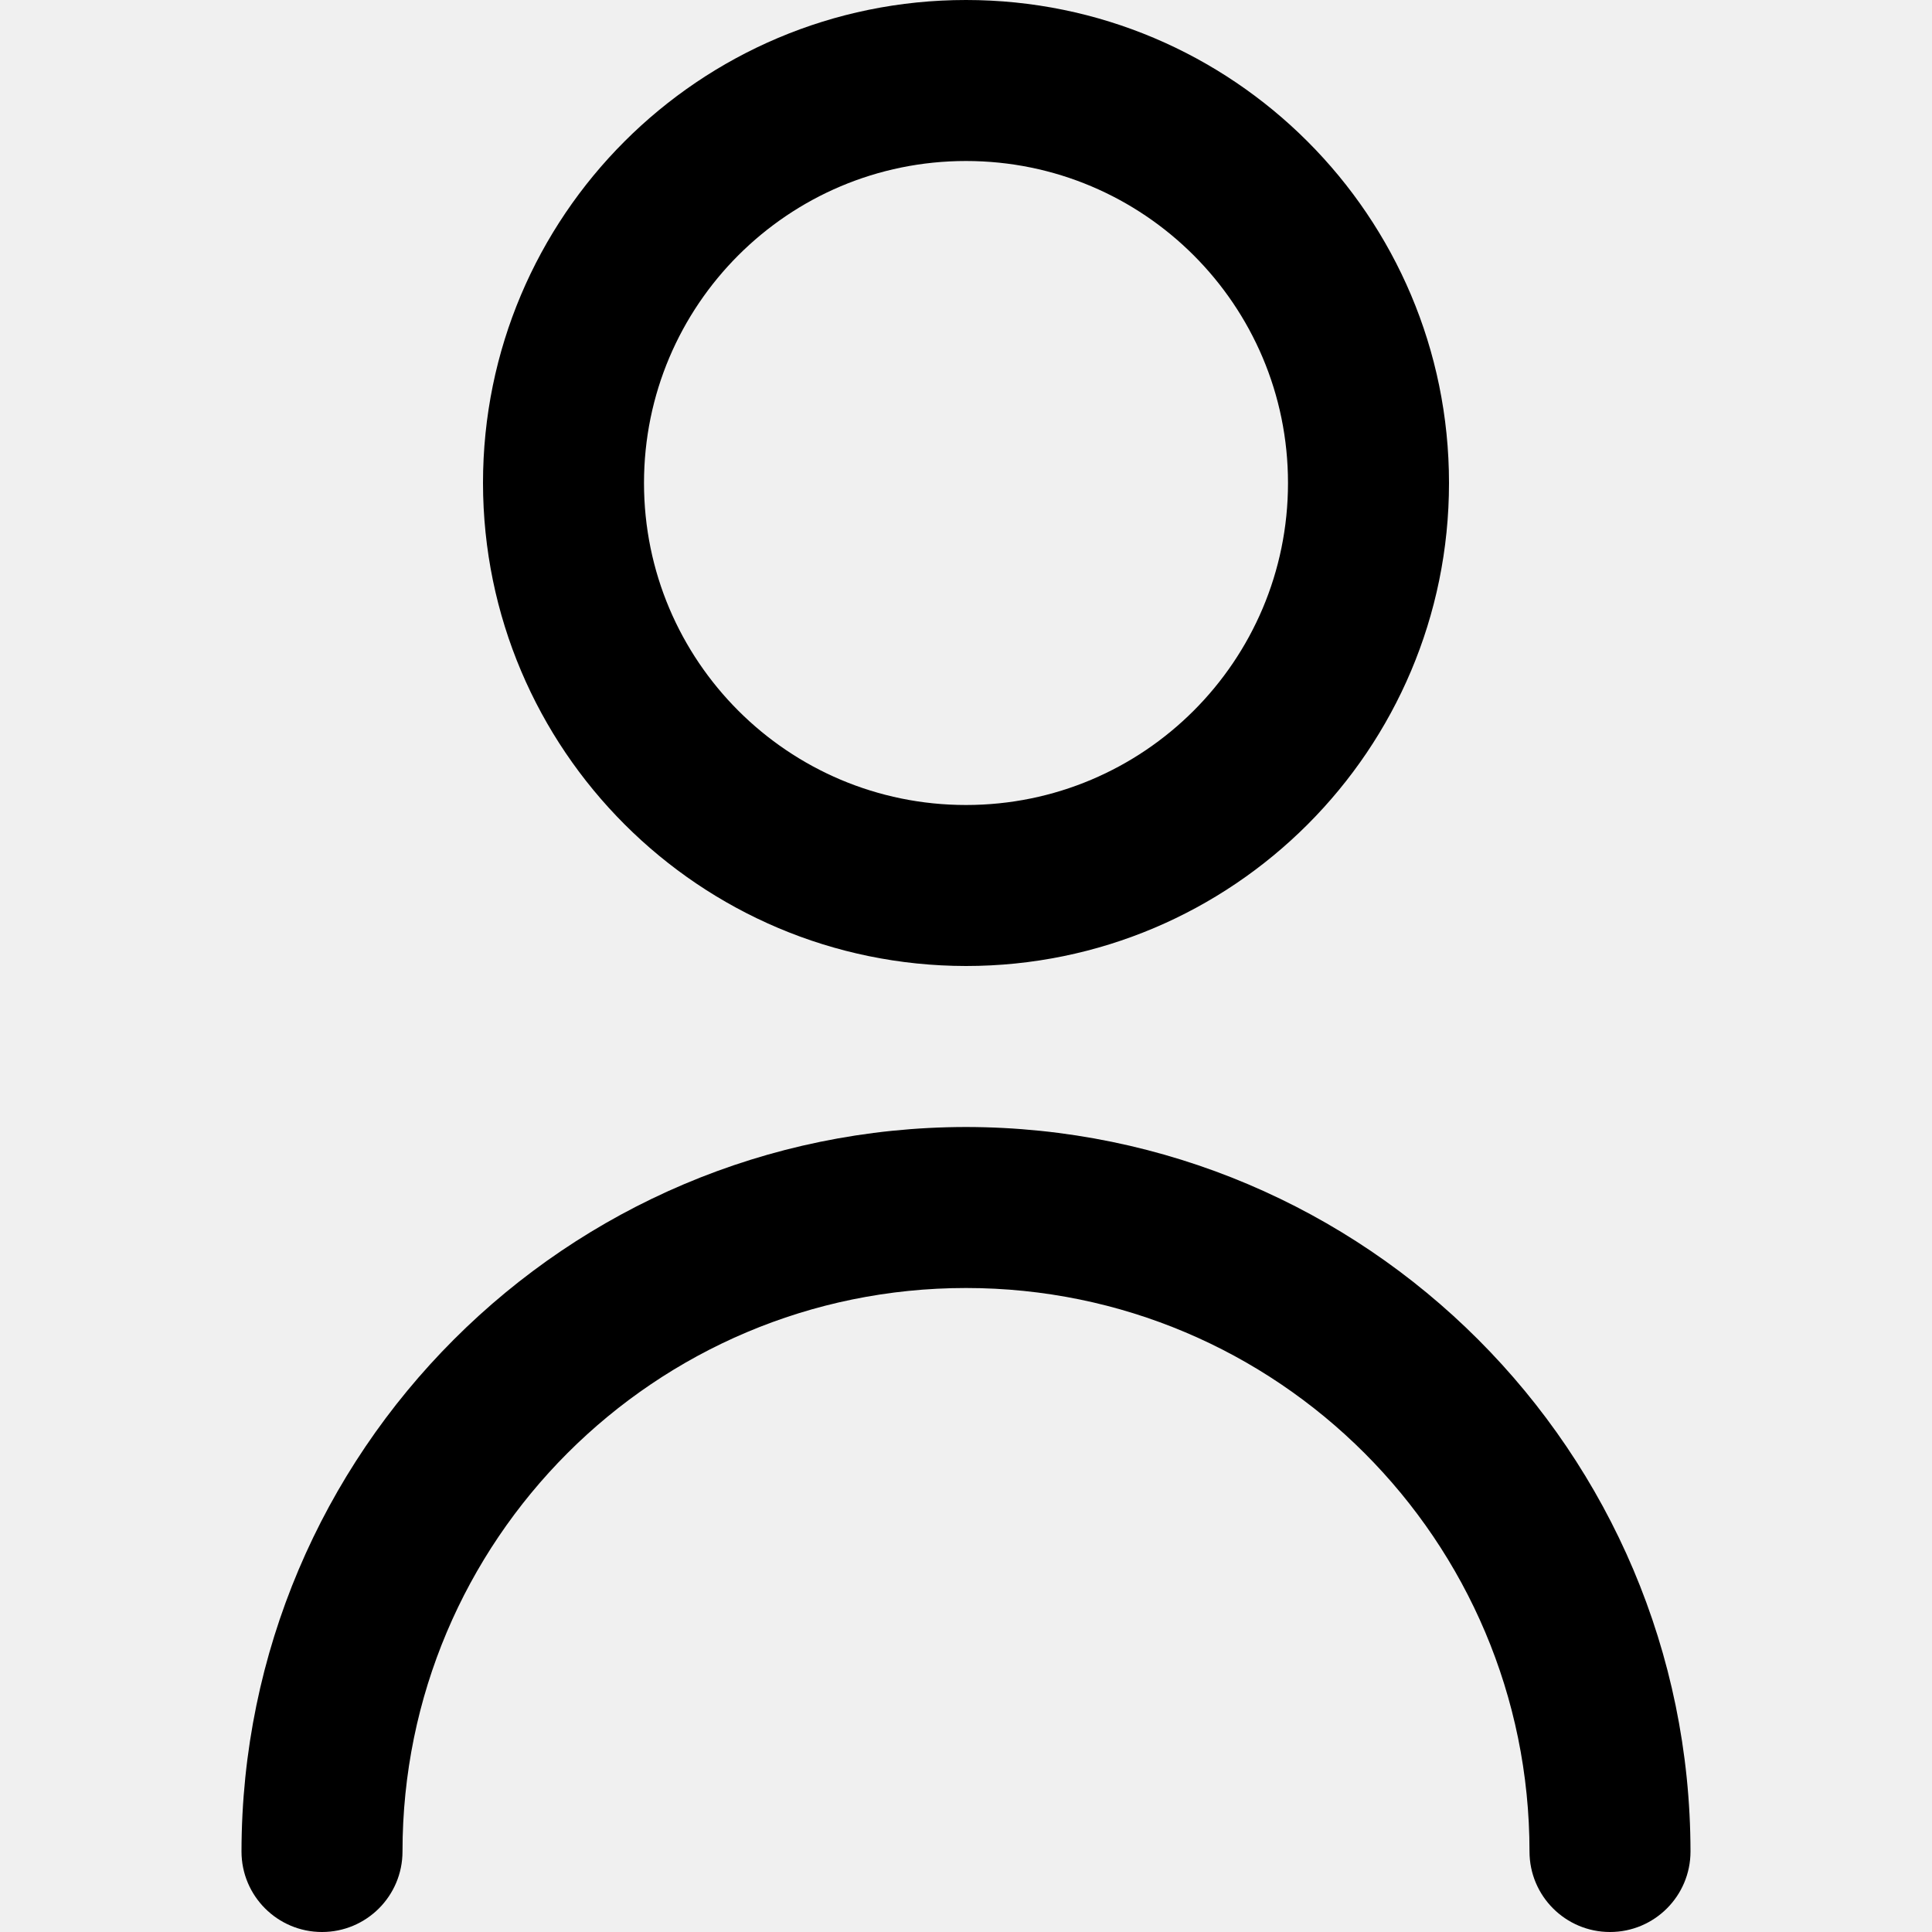
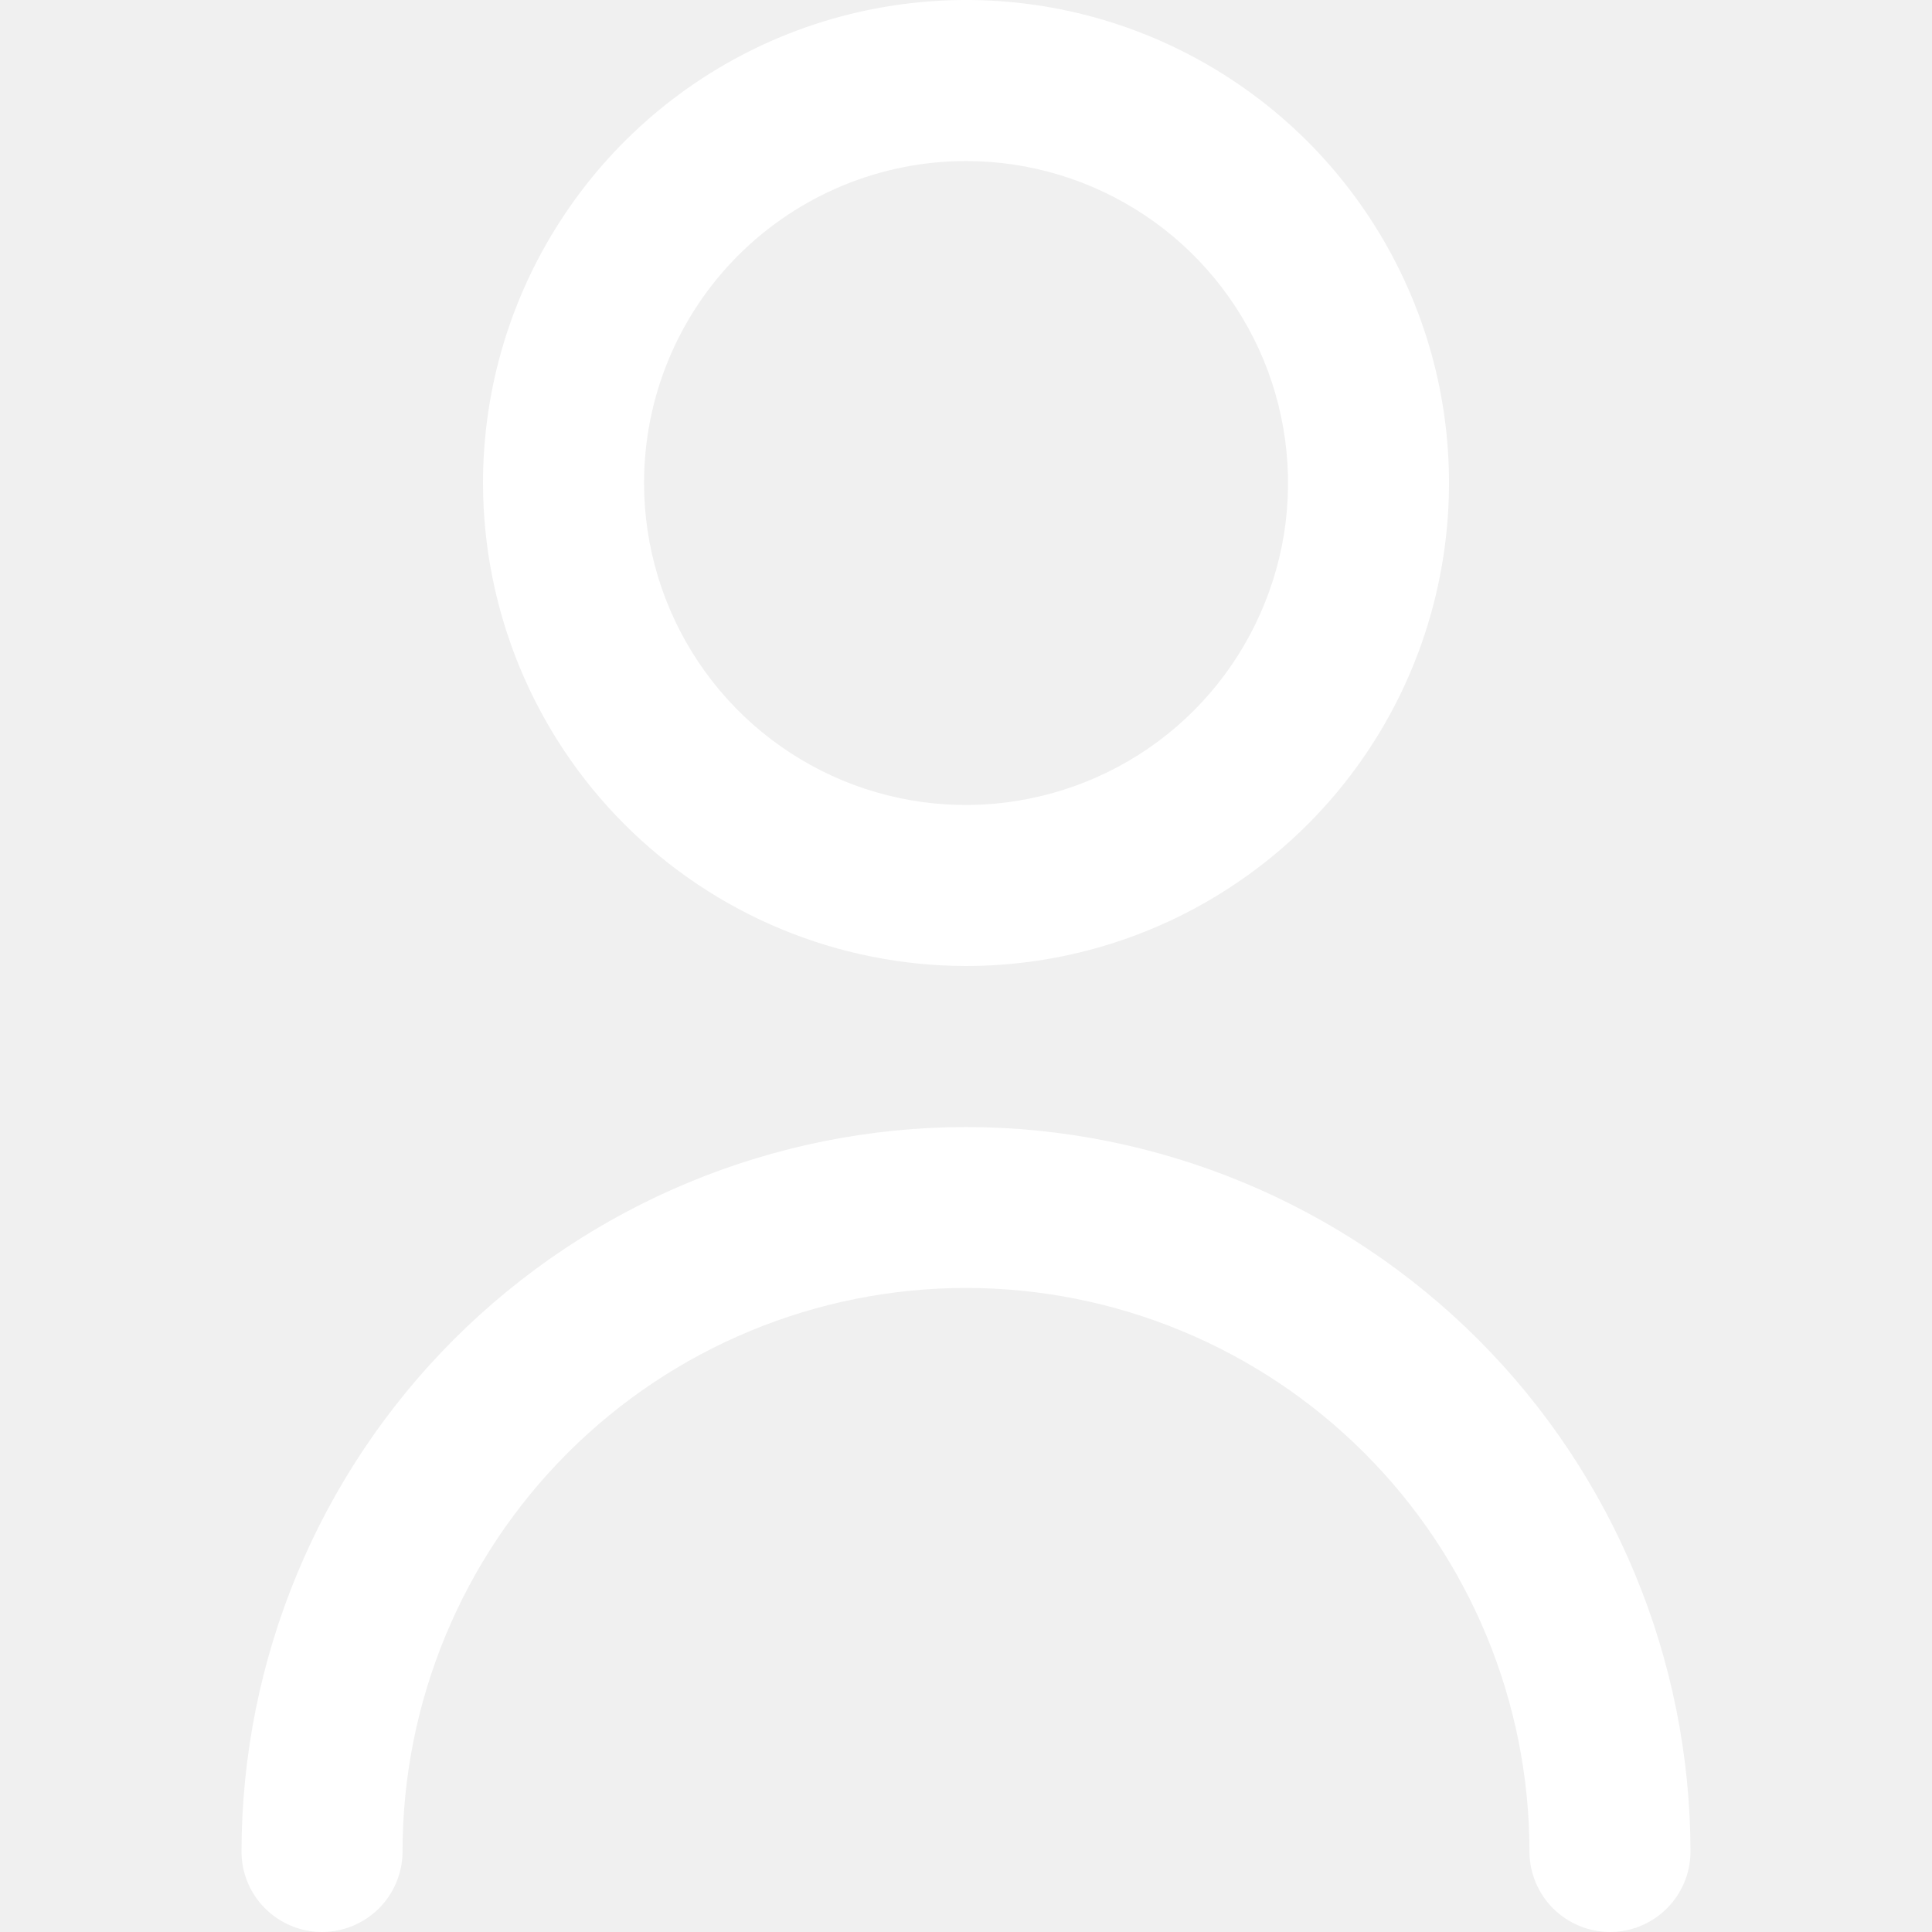
- <svg xmlns="http://www.w3.org/2000/svg" id="Outline" viewBox="0 0 24 24" width="512" height="512">
-   <path d="M12,12A6,6,0,1,0,6,6,6.006,6.006,0,0,0,12,12ZM12,2A4,4,0,1,1,8,6,4,4,0,0,1,12,2Z" />
-   <path d="M12,14a9.01,9.01,0,0,0-9,9,1,1,0,0,0,2,0,7,7,0,0,1,14,0,1,1,0,0,0,2,0A9.01,9.01,0,0,0,12,14Z" />
+ <svg xmlns="http://www.w3.org/2000/svg" width="14" height="14" viewBox="0 0 14 14" fill="none">
+   <g clip-path="url(#clip0_13_24)">
+     <path d="M7 7C7.692 7 8.369 6.795 8.944 6.41C9.52 6.026 9.969 5.479 10.234 4.839C10.498 4.2 10.568 3.496 10.433 2.817C10.298 2.138 9.964 1.515 9.475 1.025C8.985 0.536 8.362 0.202 7.683 0.067C7.004 -0.068 6.3 0.002 5.661 0.266C5.021 0.531 4.474 0.98 4.09 1.556C3.705 2.131 3.5 2.808 3.5 3.5C3.501 4.428 3.87 5.318 4.526 5.974C5.182 6.63 6.072 6.999 7 7ZM7 1.167C7.461 1.167 7.913 1.304 8.296 1.56C8.68 1.816 8.979 2.181 9.156 2.607C9.332 3.033 9.379 3.503 9.289 3.955C9.198 4.408 8.976 4.824 8.65 5.15C8.324 5.476 7.908 5.698 7.455 5.788C7.003 5.879 6.533 5.832 6.107 5.656C5.681 5.479 5.316 5.18 5.06 4.796C4.804 4.413 4.667 3.961 4.667 3.5C4.667 2.881 4.912 2.288 5.35 1.85C5.788 1.413 6.381 1.167 7 1.167Z" fill="white" />
+     <path d="M7 8.167C5.608 8.168 4.274 8.722 3.289 9.706C2.305 10.69 1.752 12.025 1.75 13.417C1.75 13.571 1.811 13.72 1.921 13.829C2.03 13.938 2.179 14 2.333 14C2.488 14 2.636 13.938 2.746 13.829C2.855 13.72 2.917 13.571 2.917 13.417C2.917 12.334 3.347 11.295 4.113 10.529C4.878 9.764 5.917 9.333 7 9.333C8.083 9.333 9.122 9.764 9.887 10.529C10.653 11.295 11.083 12.334 11.083 13.417C11.083 13.571 11.145 13.72 11.254 13.829C11.364 13.938 11.512 14 11.667 14C11.821 14 11.97 13.938 12.079 13.829C12.188 13.72 12.25 13.571 12.25 13.417C12.248 12.025 11.695 10.69 10.711 9.706C9.726 8.722 8.392 8.168 7 8.167Z" fill="white" />
+   </g>
+   <defs>
+     <clipPath id="clip0_13_24">
+       <rect width="14" height="14" fill="white" />
+     </clipPath>
+   </defs>
</svg>
